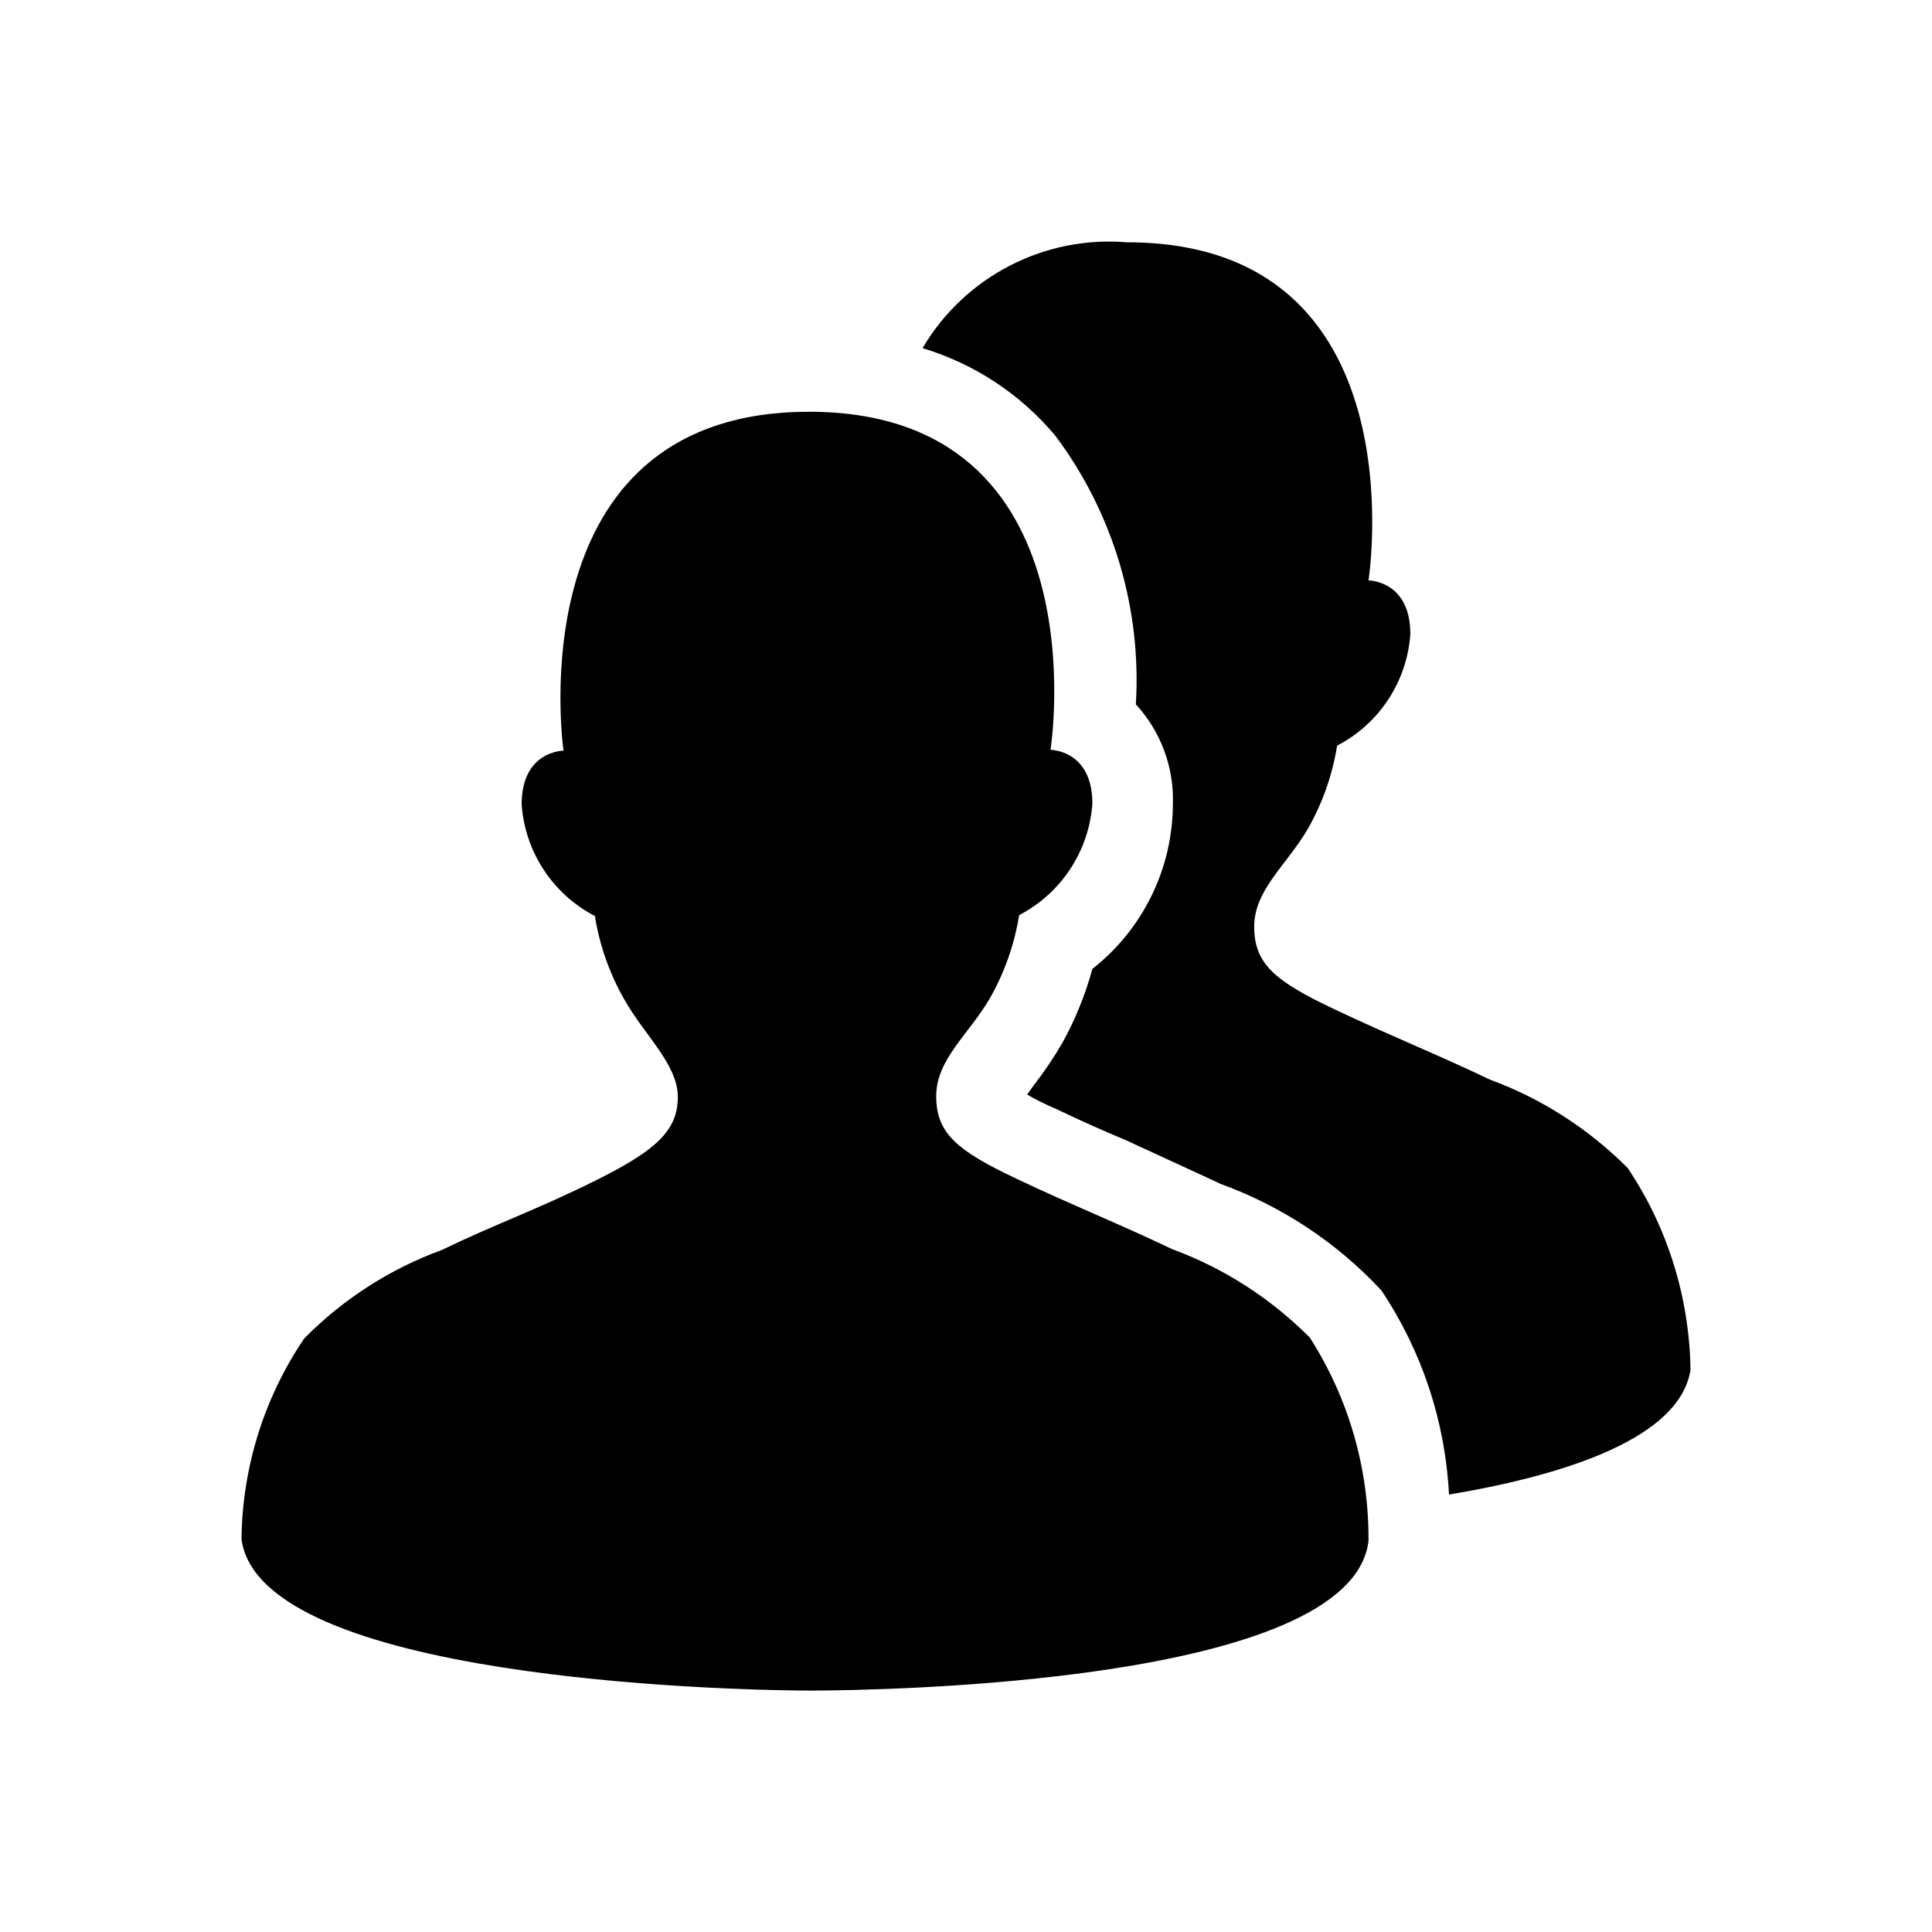
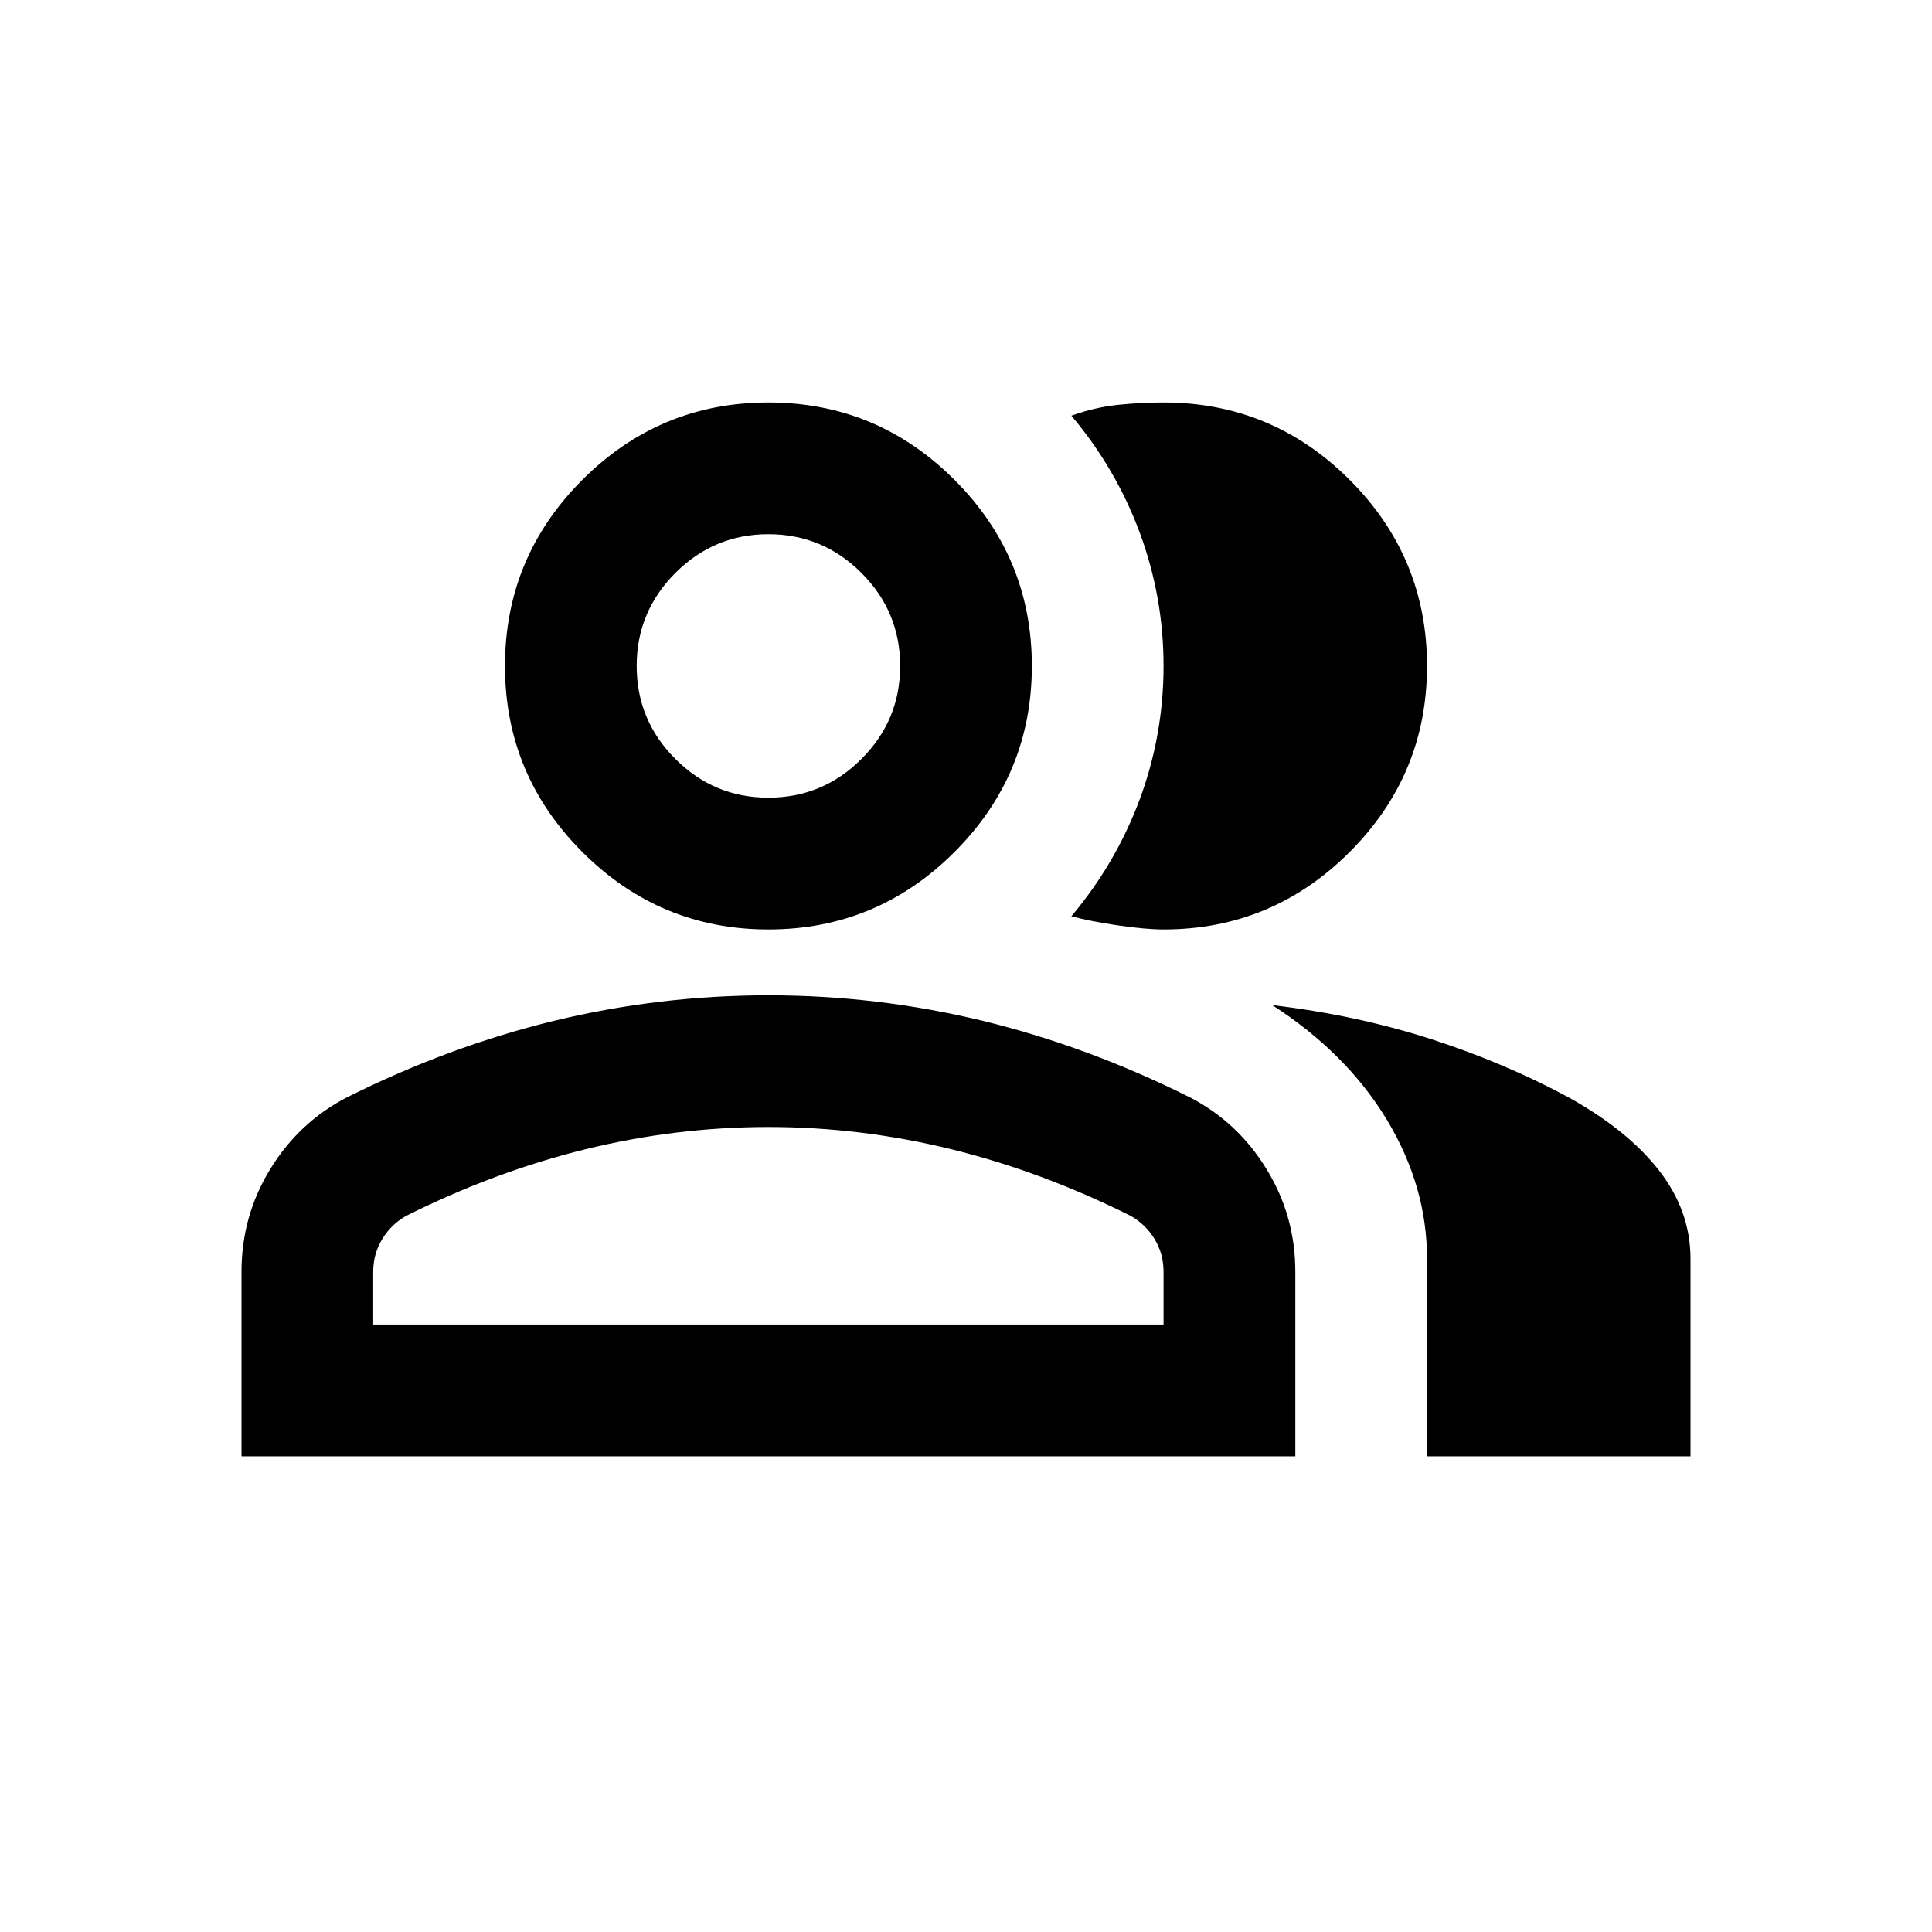
<svg xmlns="http://www.w3.org/2000/svg" width="24" height="24" viewBox="0 0 24 24">
-   <path d="M10.05 5.115c3.66 0 3 4.2 3 4.2s.52 0 .52.667a1.696 1.696 0 0 1-.91 1.386 3.06 3.06 0 0 1-.36 1.027c-.26.452-.67.76-.67 1.222 0 .462.26.678 1 1.027.74.35 1.24.544 1.93.873.64.235 1.224.61 1.71 1.098.482.75.736 1.629.73 2.526-.205 1.777-6.086 1.857-6.906 1.86L10 21H9.902c-.833-.01-6.67-.134-6.902-1.88.01-.892.282-1.762.78-2.494a4.634 4.634 0 0 1 1.71-1.099c.68-.329 1.19-.503 1.93-.873s1-.616 1-1.027c0-.41-.42-.77-.67-1.221a3.06 3.06 0 0 1-.36-1.027 1.696 1.696 0 0 1-.91-1.386c0-.668.52-.668.52-.668l-.003-.023c-.042-.335-.448-4.187 3.053-4.187ZM13.81 3l.19.01c3.66 0 3 4.2 3 4.2s.52 0 .52.667a1.696 1.696 0 0 1-.91 1.386 3.06 3.06 0 0 1-.36 1.027c-.26.452-.67.76-.67 1.222 0 .462.26.678 1 1.027.74.35 1.24.544 1.93.873.64.235 1.224.61 1.71 1.098.496.738.767 1.61.78 2.506-.13.842-1.53 1.304-3 1.55a5.016 5.016 0 0 0-.84-2.536 5.108 5.108 0 0 0-2-1.324l-.11-.052-1.07-.493c-.27-.113-.55-.236-.87-.39a2.878 2.878 0 0 1-.35-.174l.08-.113c.132-.17.252-.348.36-.534.159-.288.283-.595.37-.914a2.612 2.612 0 0 0 1-2.054 1.74 1.74 0 0 0-.46-1.232 5.062 5.062 0 0 0-1-3.337 3.442 3.442 0 0 0-1.65-1.088A2.69 2.69 0 0 1 14 3.01Z" fill="#000" fill-rule="nonzero" />
+   <path d="M3 18.091V15.8C3 15.336 3.119 14.91 3.358 14.521C3.597 14.133 3.914 13.836 4.309 13.632C5.155 13.209 6.014 12.892 6.886 12.68C7.759 12.469 8.645 12.364 9.545 12.364C10.445 12.364 11.332 12.469 12.204 12.68C13.077 12.892 13.936 13.209 14.782 13.632C15.177 13.836 15.494 14.133 15.732 14.521C15.972 14.91 16.091 15.336 16.091 15.8V18.091H3ZM17.727 18.091V15.636C17.727 15.036 17.56 14.46 17.227 13.908C16.892 13.355 16.418 12.882 15.805 12.486C16.5 12.568 17.154 12.708 17.768 12.905C18.382 13.103 18.954 13.345 19.486 13.632C19.977 13.905 20.352 14.208 20.611 14.542C20.87 14.876 21 15.241 21 15.636V18.091H17.727ZM9.545 11.546C8.645 11.546 7.875 11.225 7.234 10.584C6.593 9.943 6.273 9.173 6.273 8.273C6.273 7.373 6.593 6.602 7.234 5.961C7.875 5.32 8.645 5 9.545 5C10.445 5 11.216 5.32 11.857 5.961C12.498 6.602 12.818 7.373 12.818 8.273C12.818 9.173 12.498 9.943 11.857 10.584C11.216 11.225 10.445 11.546 9.545 11.546ZM17.727 8.273C17.727 9.173 17.407 9.943 16.766 10.584C16.125 11.225 15.354 11.546 14.454 11.546C14.305 11.546 14.114 11.528 13.882 11.495C13.65 11.46 13.459 11.423 13.309 11.382C13.677 10.945 13.96 10.461 14.158 9.93C14.355 9.398 14.454 8.845 14.454 8.273C14.454 7.7 14.355 7.148 14.158 6.616C13.96 6.084 13.677 5.6 13.309 5.164C13.5 5.095 13.691 5.051 13.882 5.03C14.073 5.01 14.264 5 14.454 5C15.354 5 16.125 5.32 16.766 5.961C17.407 6.602 17.727 7.373 17.727 8.273ZM4.636 16.454H14.454V15.8C14.454 15.65 14.417 15.514 14.342 15.391C14.267 15.268 14.168 15.173 14.046 15.104C13.309 14.736 12.566 14.46 11.816 14.276C11.066 14.092 10.309 14 9.545 14C8.782 14 8.025 14.092 7.275 14.276C6.525 14.46 5.782 14.736 5.045 15.104C4.923 15.173 4.824 15.268 4.749 15.391C4.674 15.514 4.636 15.65 4.636 15.8V16.454ZM9.545 9.909C9.995 9.909 10.381 9.749 10.701 9.428C11.022 9.108 11.182 8.723 11.182 8.273C11.182 7.823 11.022 7.438 10.701 7.117C10.381 6.797 9.995 6.636 9.545 6.636C9.095 6.636 8.71 6.797 8.39 7.117C8.069 7.438 7.909 7.823 7.909 8.273C7.909 8.723 8.069 9.108 8.39 9.428C8.71 9.749 9.095 9.909 9.545 9.909Z" fill="#000" />
</svg>
